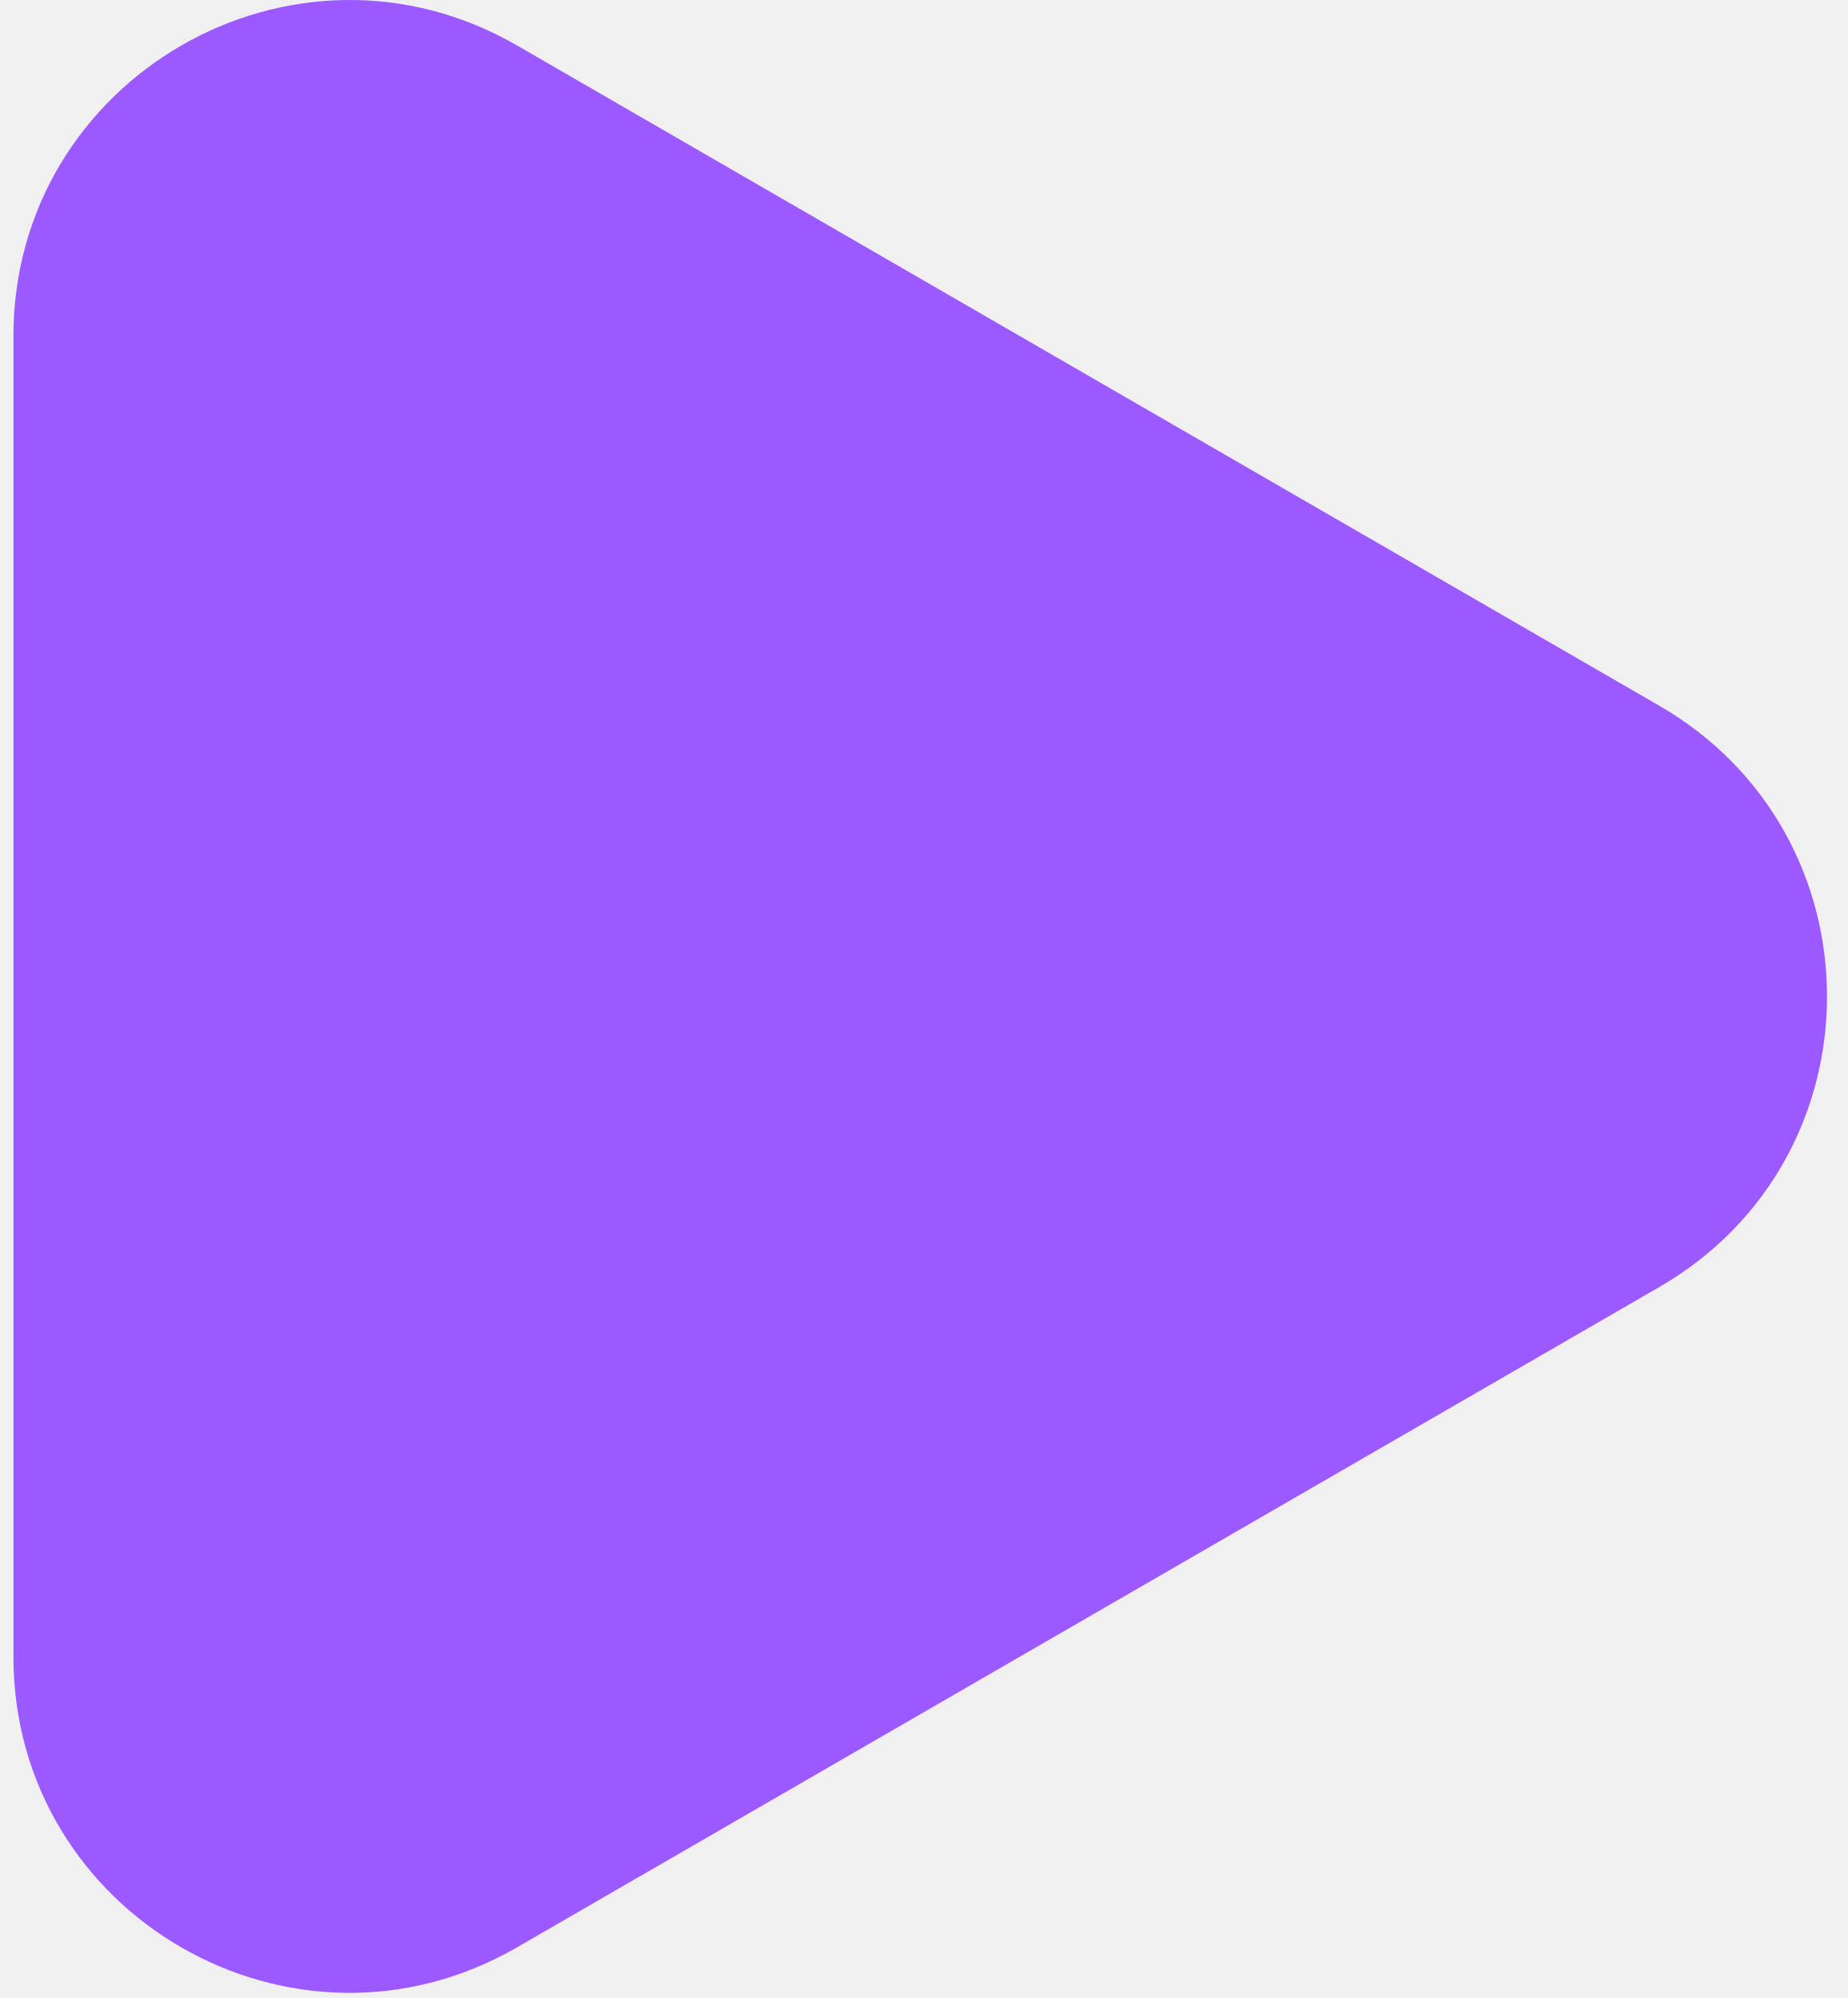
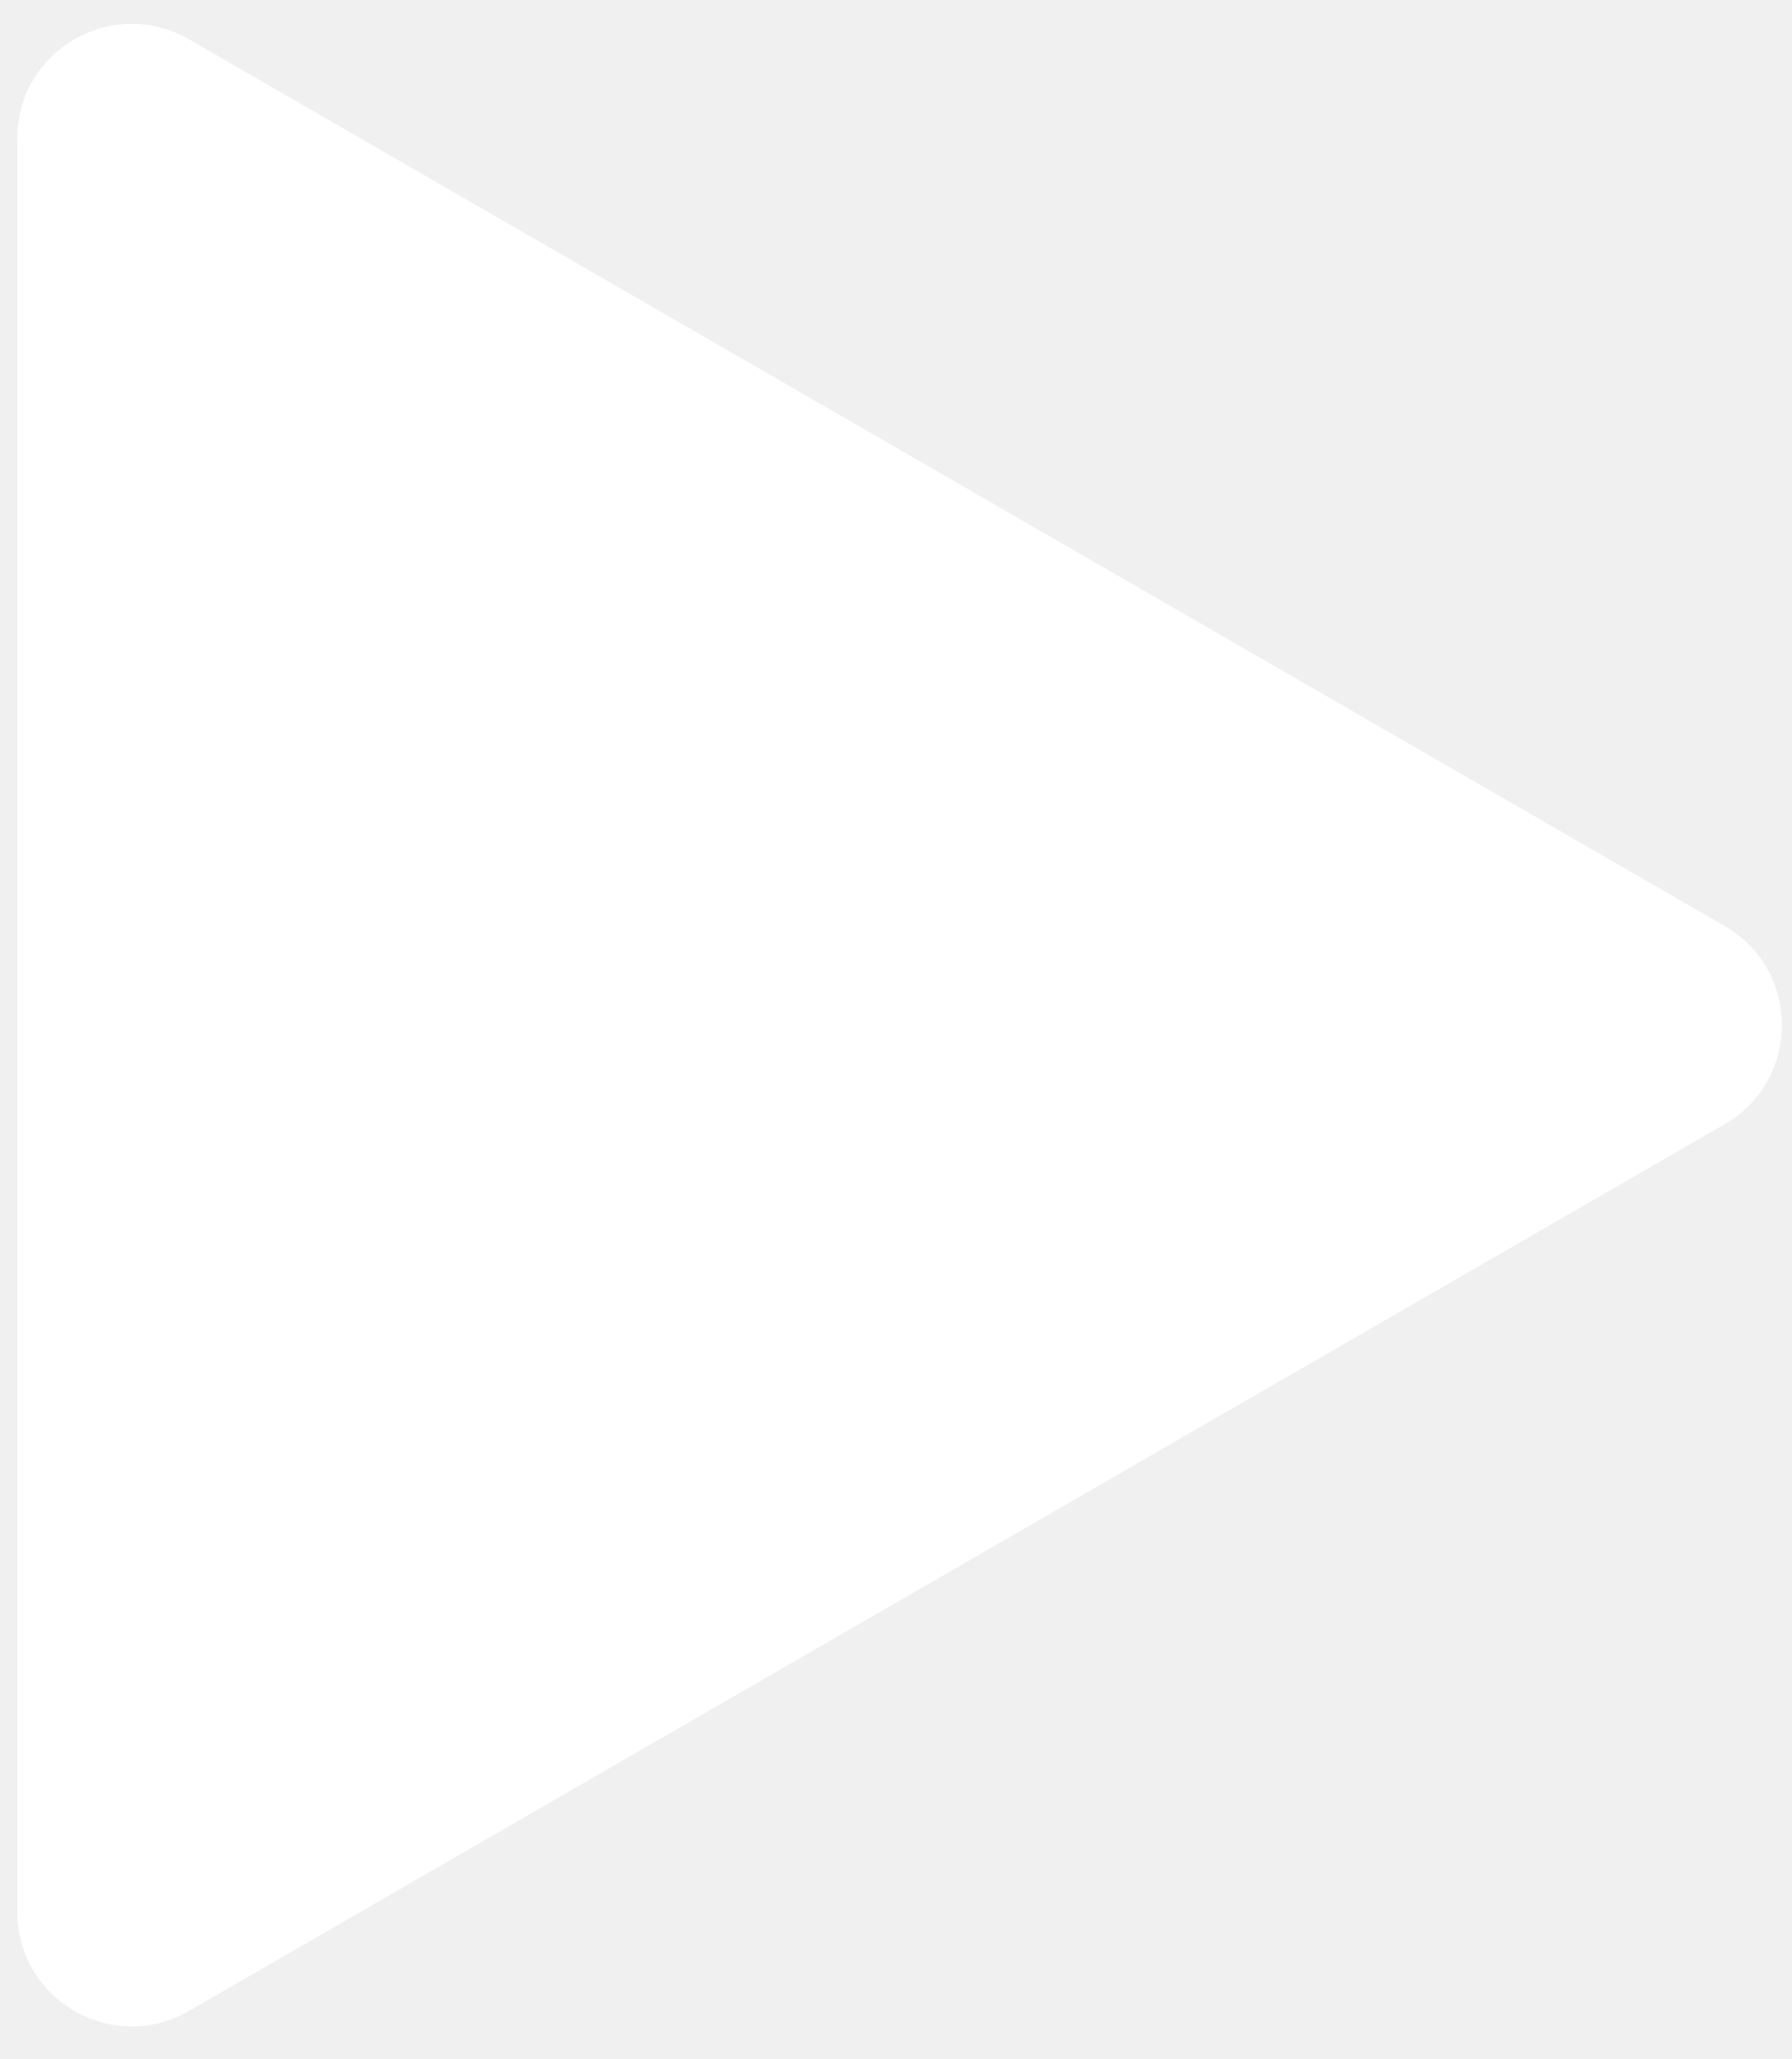
- <svg xmlns="http://www.w3.org/2000/svg" width="86" height="93" viewBox="0 0 86 93" fill="none">
-   <path fill-rule="evenodd" clip-rule="evenodd" d="M77.225 59.907C87.631 53.894 87.631 38.869 77.225 32.85L24.069 2.119C13.656 -3.9 0.625 3.619 0.625 15.65V77.113C0.625 89.144 13.656 96.663 24.069 90.638L77.225 59.907Z" fill="#9C59FF" />
+ <svg xmlns="http://www.w3.org/2000/svg" width="47" height="54" viewBox="0 0 47 54" fill="none">
+   <path d="M0.454 3.628C0.454 1.318 2.954 -0.125 4.954 1.03L45.237 24.287C47.237 25.442 47.237 28.329 45.237 29.483L4.954 52.741C2.954 53.896 0.454 52.452 0.454 50.143L0.454 3.628Z" fill="white" />
</svg>
